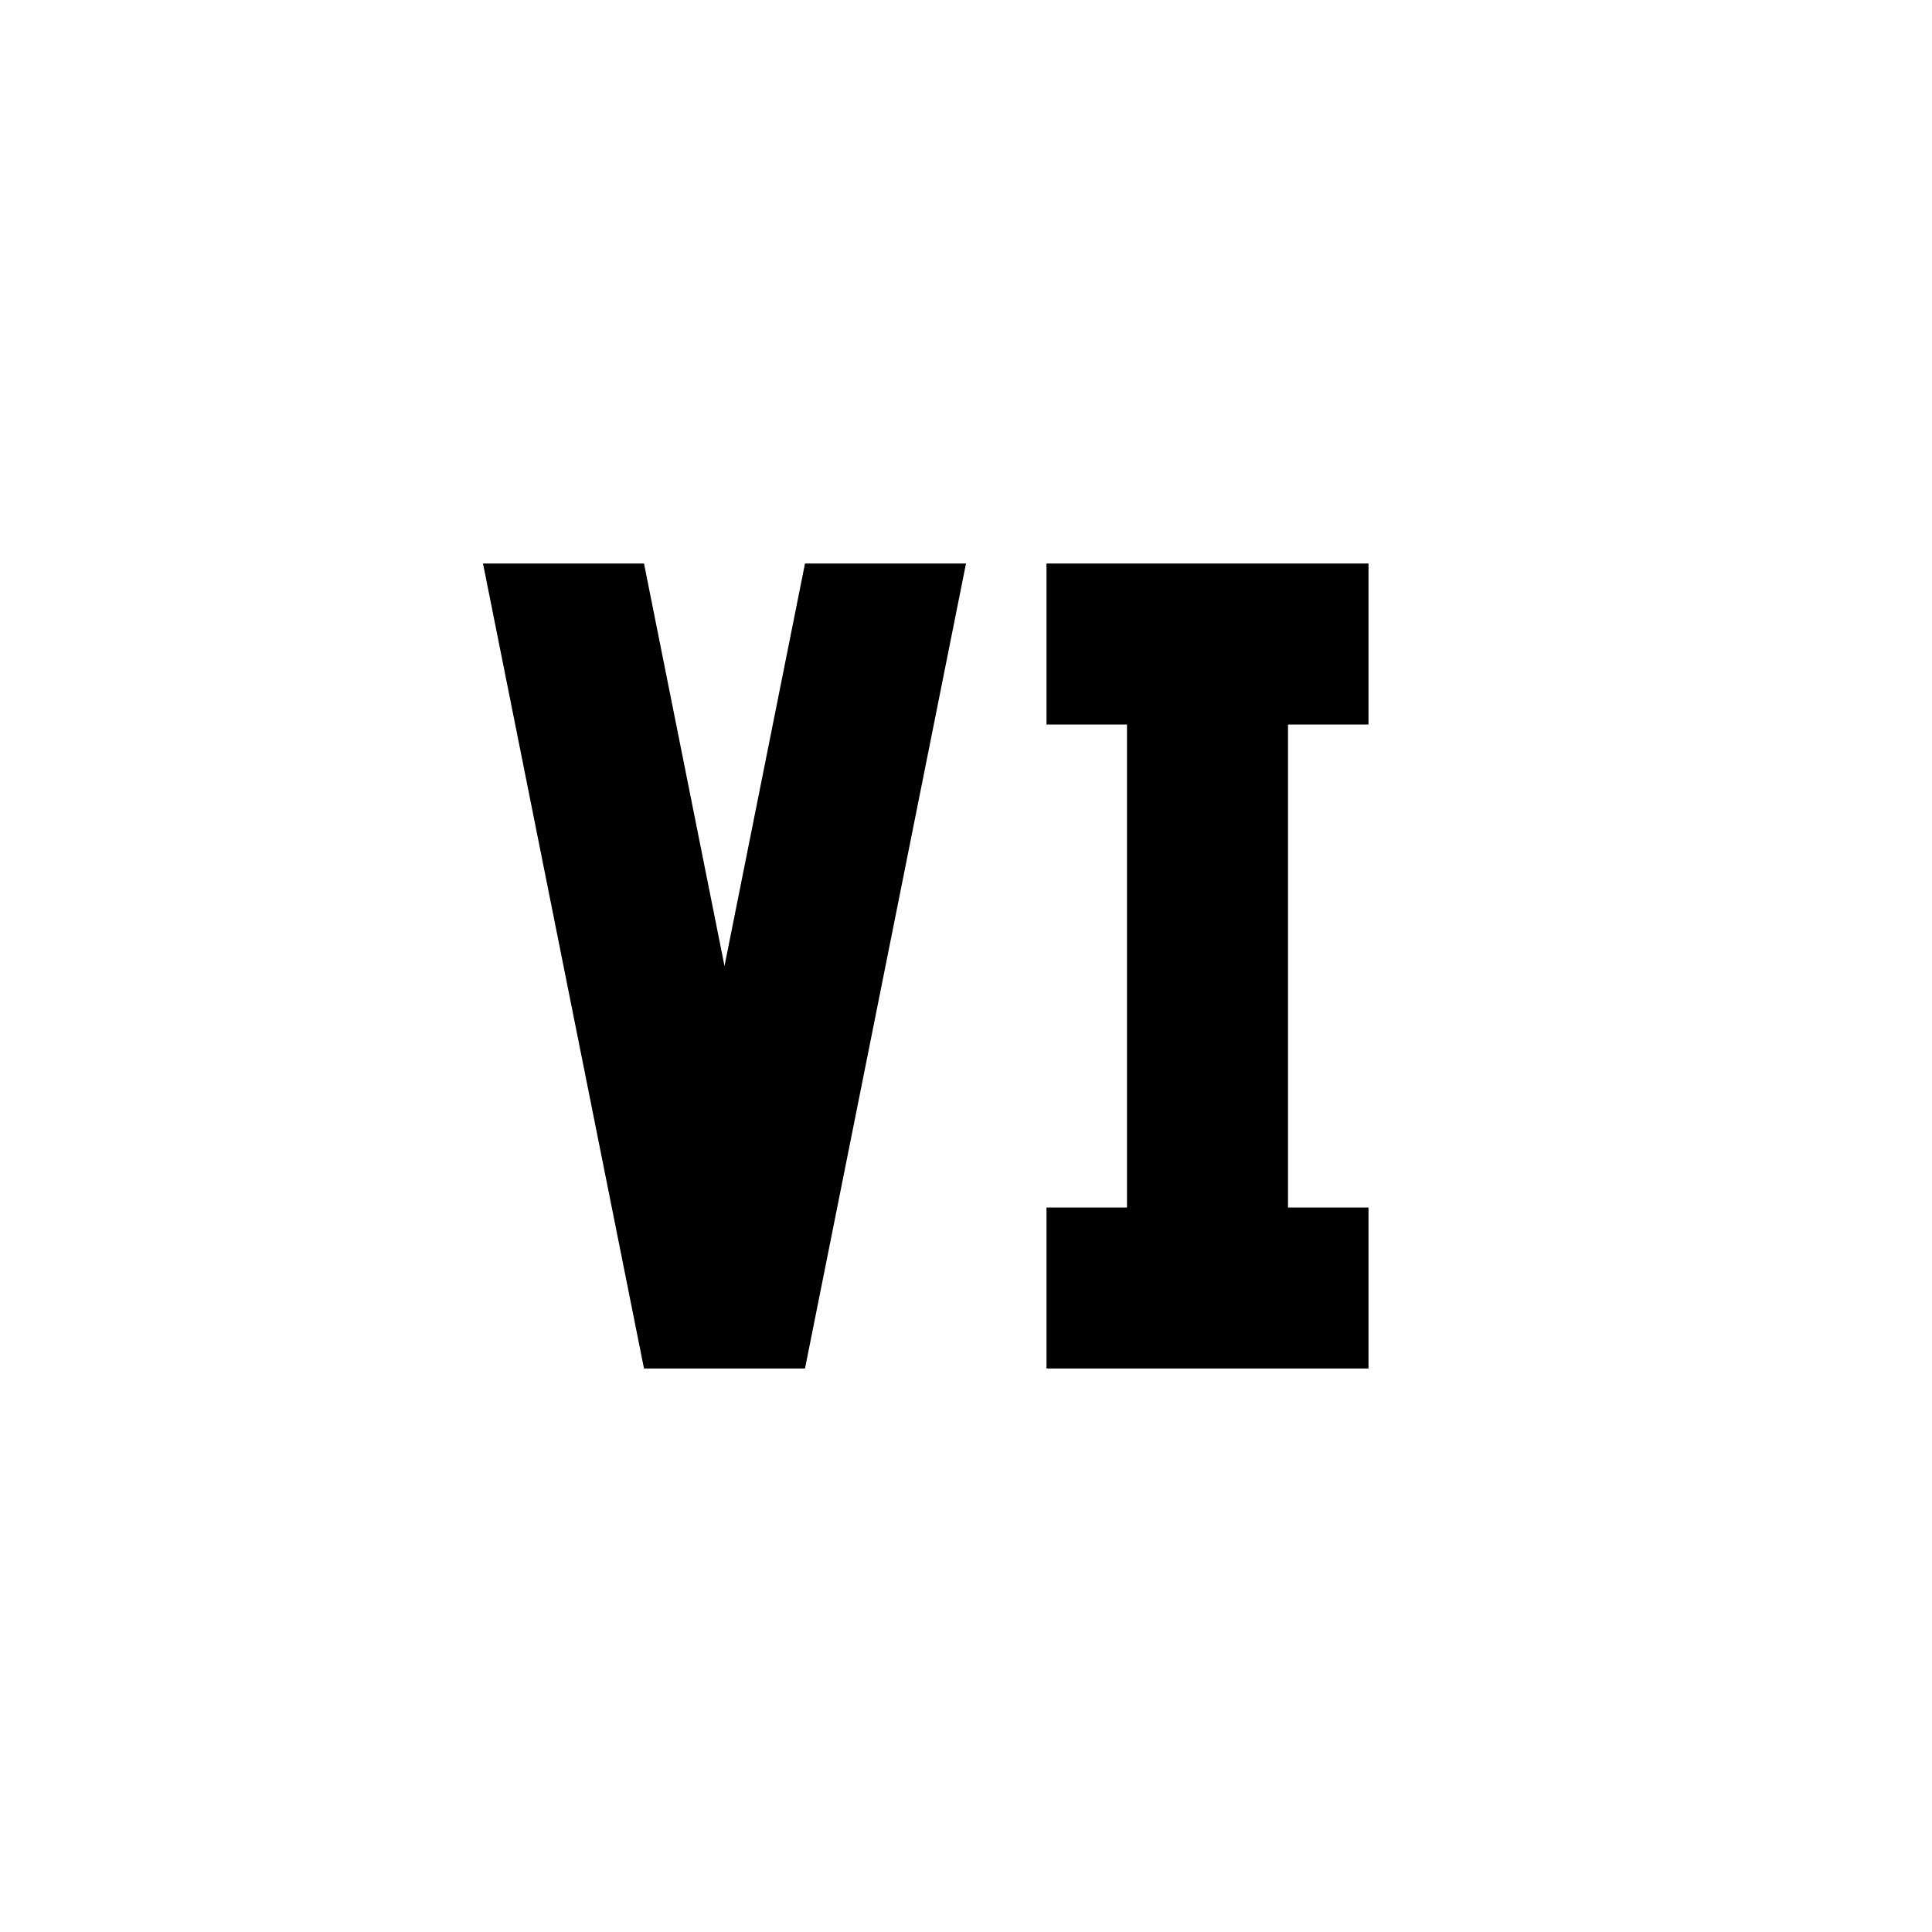
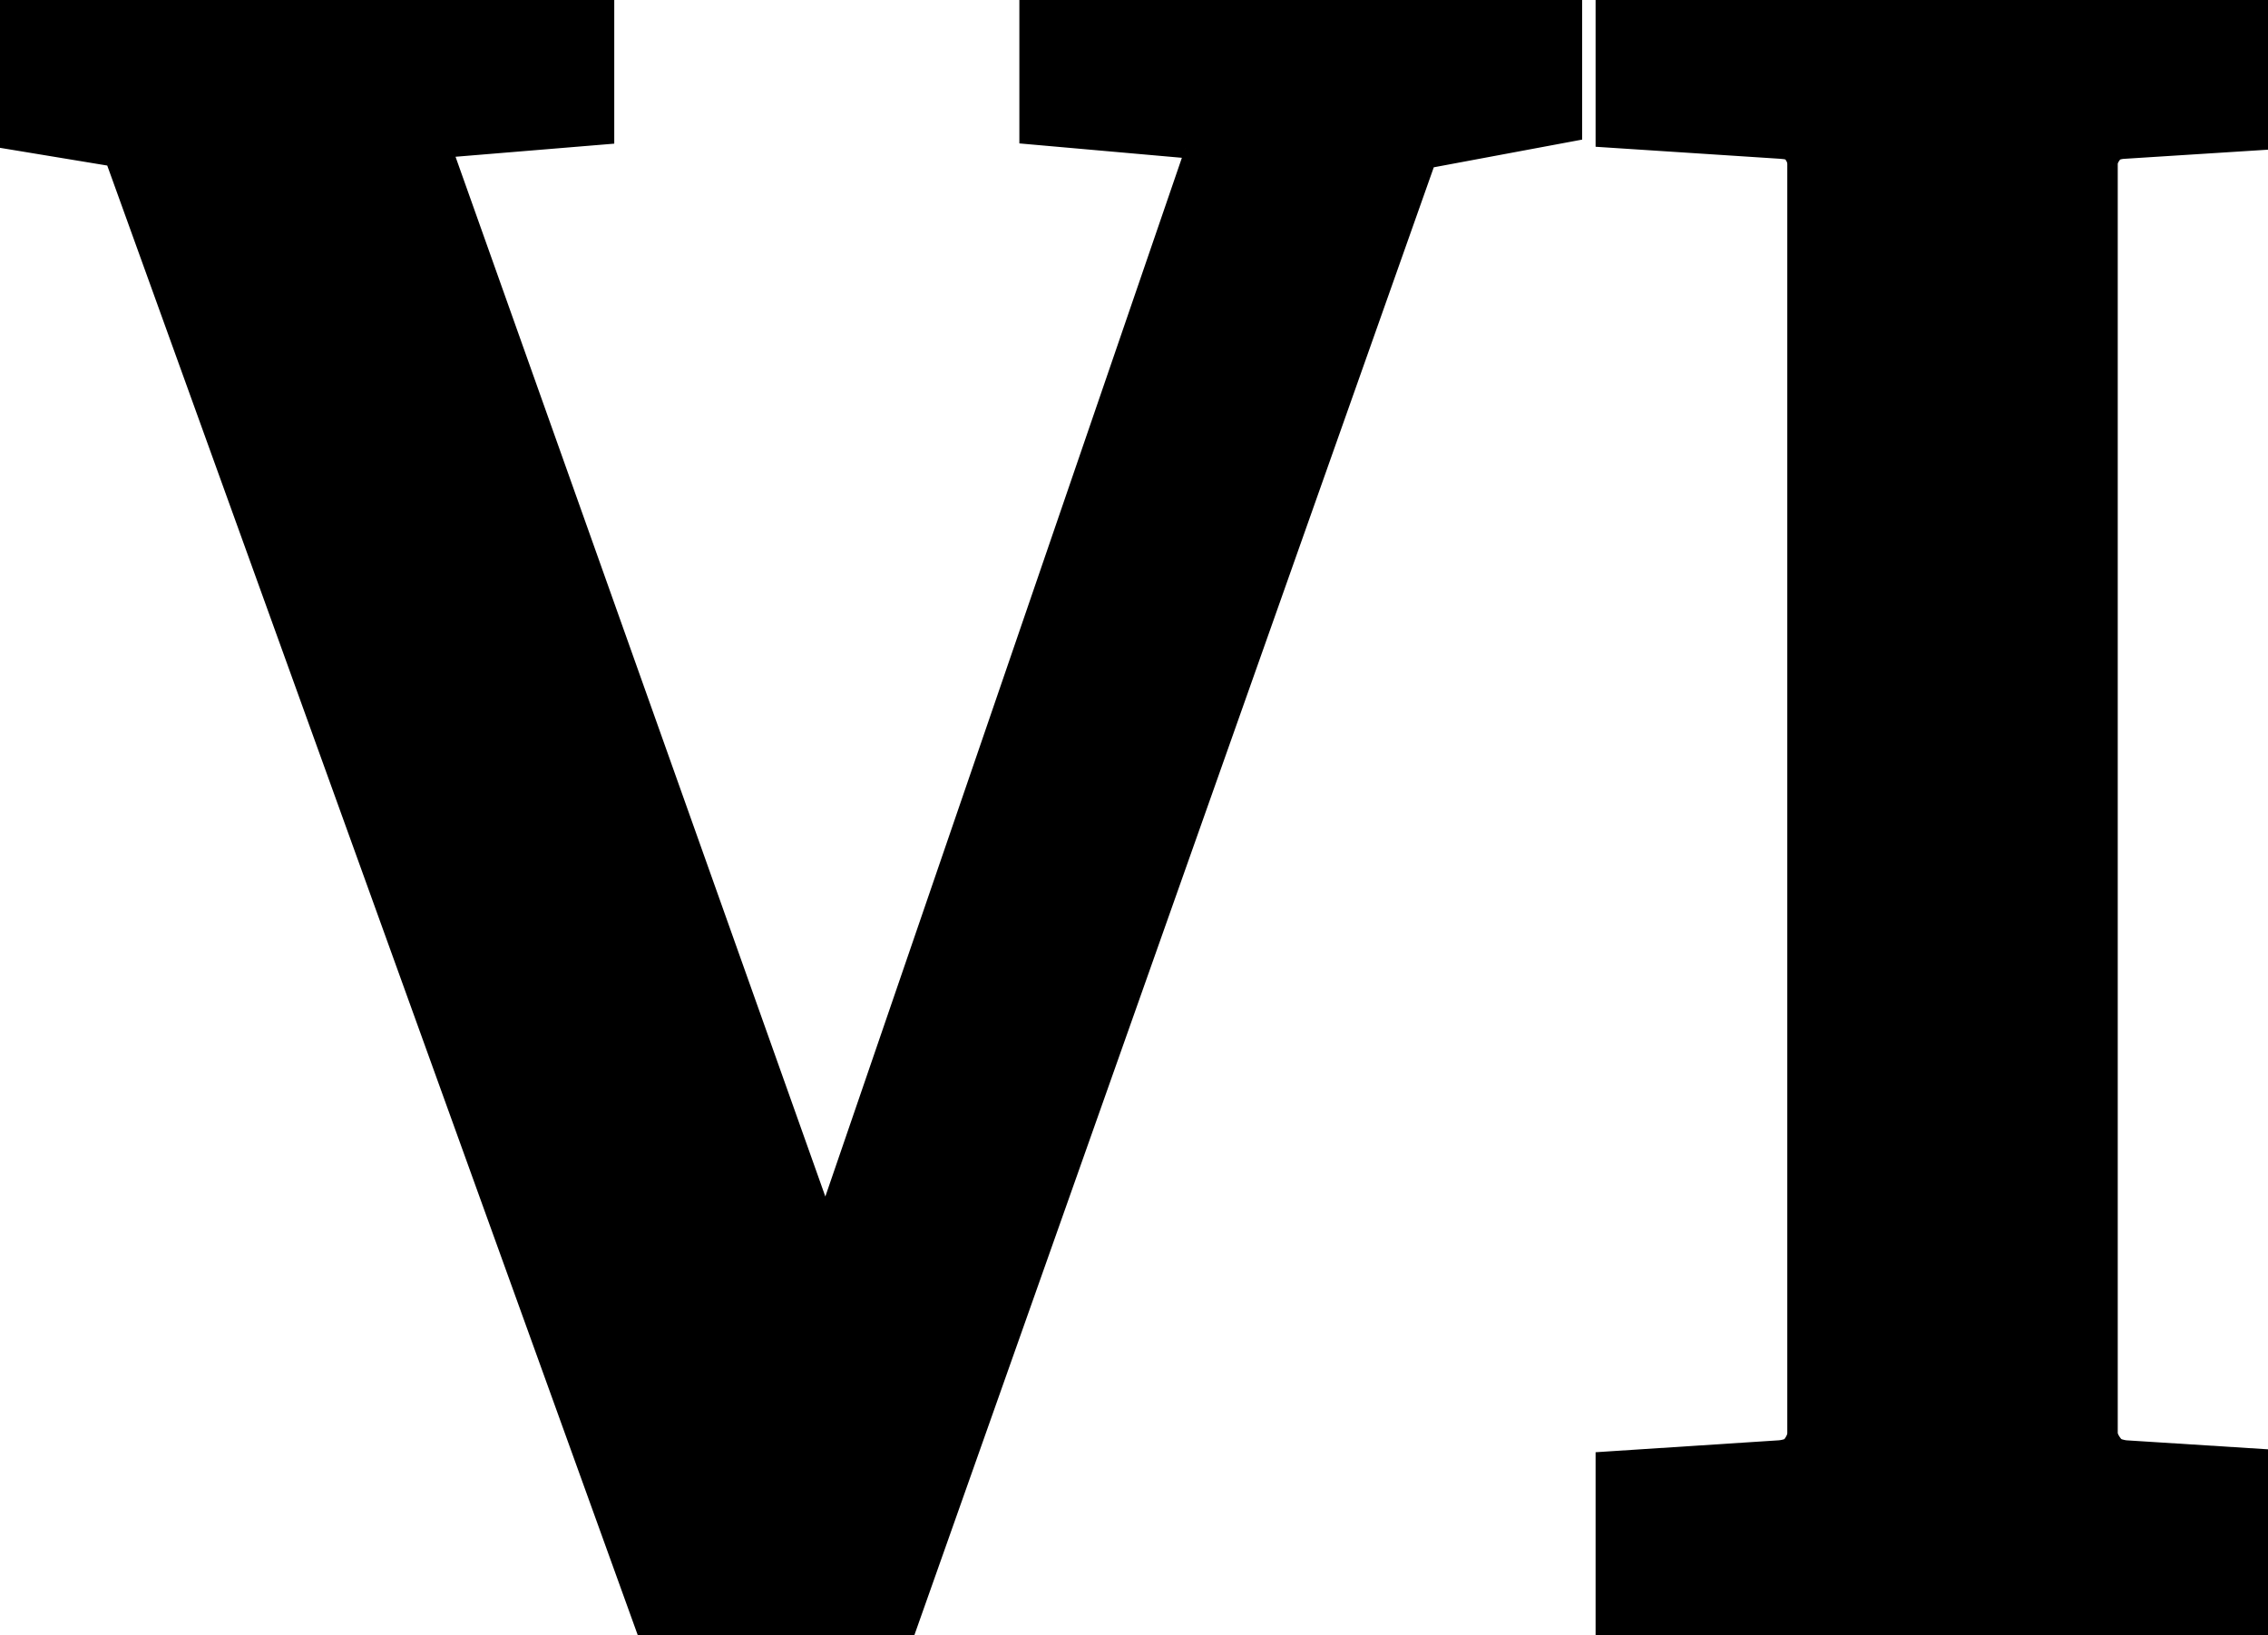
- <svg xmlns="http://www.w3.org/2000/svg" version="1.1" id="mdi-roman-numeral-6" width="40" height="40" viewBox="0 0 24 24">
-   <path d="M6 7L8 17H10L12 7H10L9 12L8 7H6M17 7V9H16V15H17V17H13V15H14V9H13V7H17Z" />
+ <svg xmlns="http://www.w3.org/2000/svg" width="23.828" height="17.175" viewBox="0 0 23.828 17.175">
+   <g id="svgGroup" stroke-linecap="round" fill-rule="evenodd" font-size="9pt" stroke="#000" stroke-width="0.25mm" fill="#000" style="stroke:#000;stroke-width:0.25mm;fill:#000">
+     <path d="M 16.15 0 L 16.15 1.074 L 14.709 1.343 L 9.106 17.175 L 7.202 17.175 L 1.477 1.318 L 0 1.074 L 0 0 L 5.981 0 L 5.981 1.074 L 4.504 1.196 A 0.195 0.195 0 0 0 4.372 1.271 A 0.319 0.319 0 0 0 4.333 1.331 A 0.635 0.635 0 0 0 4.292 1.435 Q 4.272 1.5 4.272 1.563 A 0.483 0.483 0 0 0 4.273 1.591 Q 4.275 1.618 4.28 1.635 A 0.077 0.077 0 0 0 4.285 1.648 L 8.679 14.001 L 12.903 1.697 Q 12.912 1.678 12.914 1.638 A 0.491 0.491 0 0 0 12.915 1.611 Q 12.915 1.486 12.82 1.361 A 0.68 0.68 0 0 0 12.805 1.343 A 0.501 0.501 0 0 0 12.729 1.266 Q 12.673 1.222 12.611 1.205 A 0.289 0.289 0 0 0 12.561 1.196 L 11.182 1.074 L 11.182 0 L 16.15 0 Z M 23.828 15.698 L 23.828 16.772 L 17.236 16.772 L 17.236 15.698 L 18.726 15.601 A 0.734 0.734 0 0 0 18.887 15.569 Q 19 15.532 19.077 15.457 A 0.444 0.444 0 0 0 19.122 15.405 A 0.688 0.688 0 0 0 19.21 15.254 A 0.529 0.529 0 0 0 19.25 15.051 L 19.25 1.721 A 0.53 0.53 0 0 0 19.175 1.452 A 0.7 0.7 0 0 0 19.122 1.373 Q 19 1.216 18.75 1.198 A 0.879 0.879 0 0 0 18.726 1.196 L 17.236 1.099 L 17.236 0 L 23.828 0 L 23.828 1.099 L 22.302 1.196 A 0.667 0.667 0 0 0 22.137 1.224 A 0.457 0.457 0 0 0 21.912 1.373 A 0.645 0.645 0 0 0 21.822 1.516 A 0.496 0.496 0 0 0 21.777 1.721 L 21.777 15.051 Q 21.777 15.234 21.912 15.405 A 0.496 0.496 0 0 0 22.175 15.577 A 0.719 0.719 0 0 0 22.302 15.601 L 23.828 15.698 Z" vector-effect="non-scaling-stroke" />
+   </g>
</svg>
